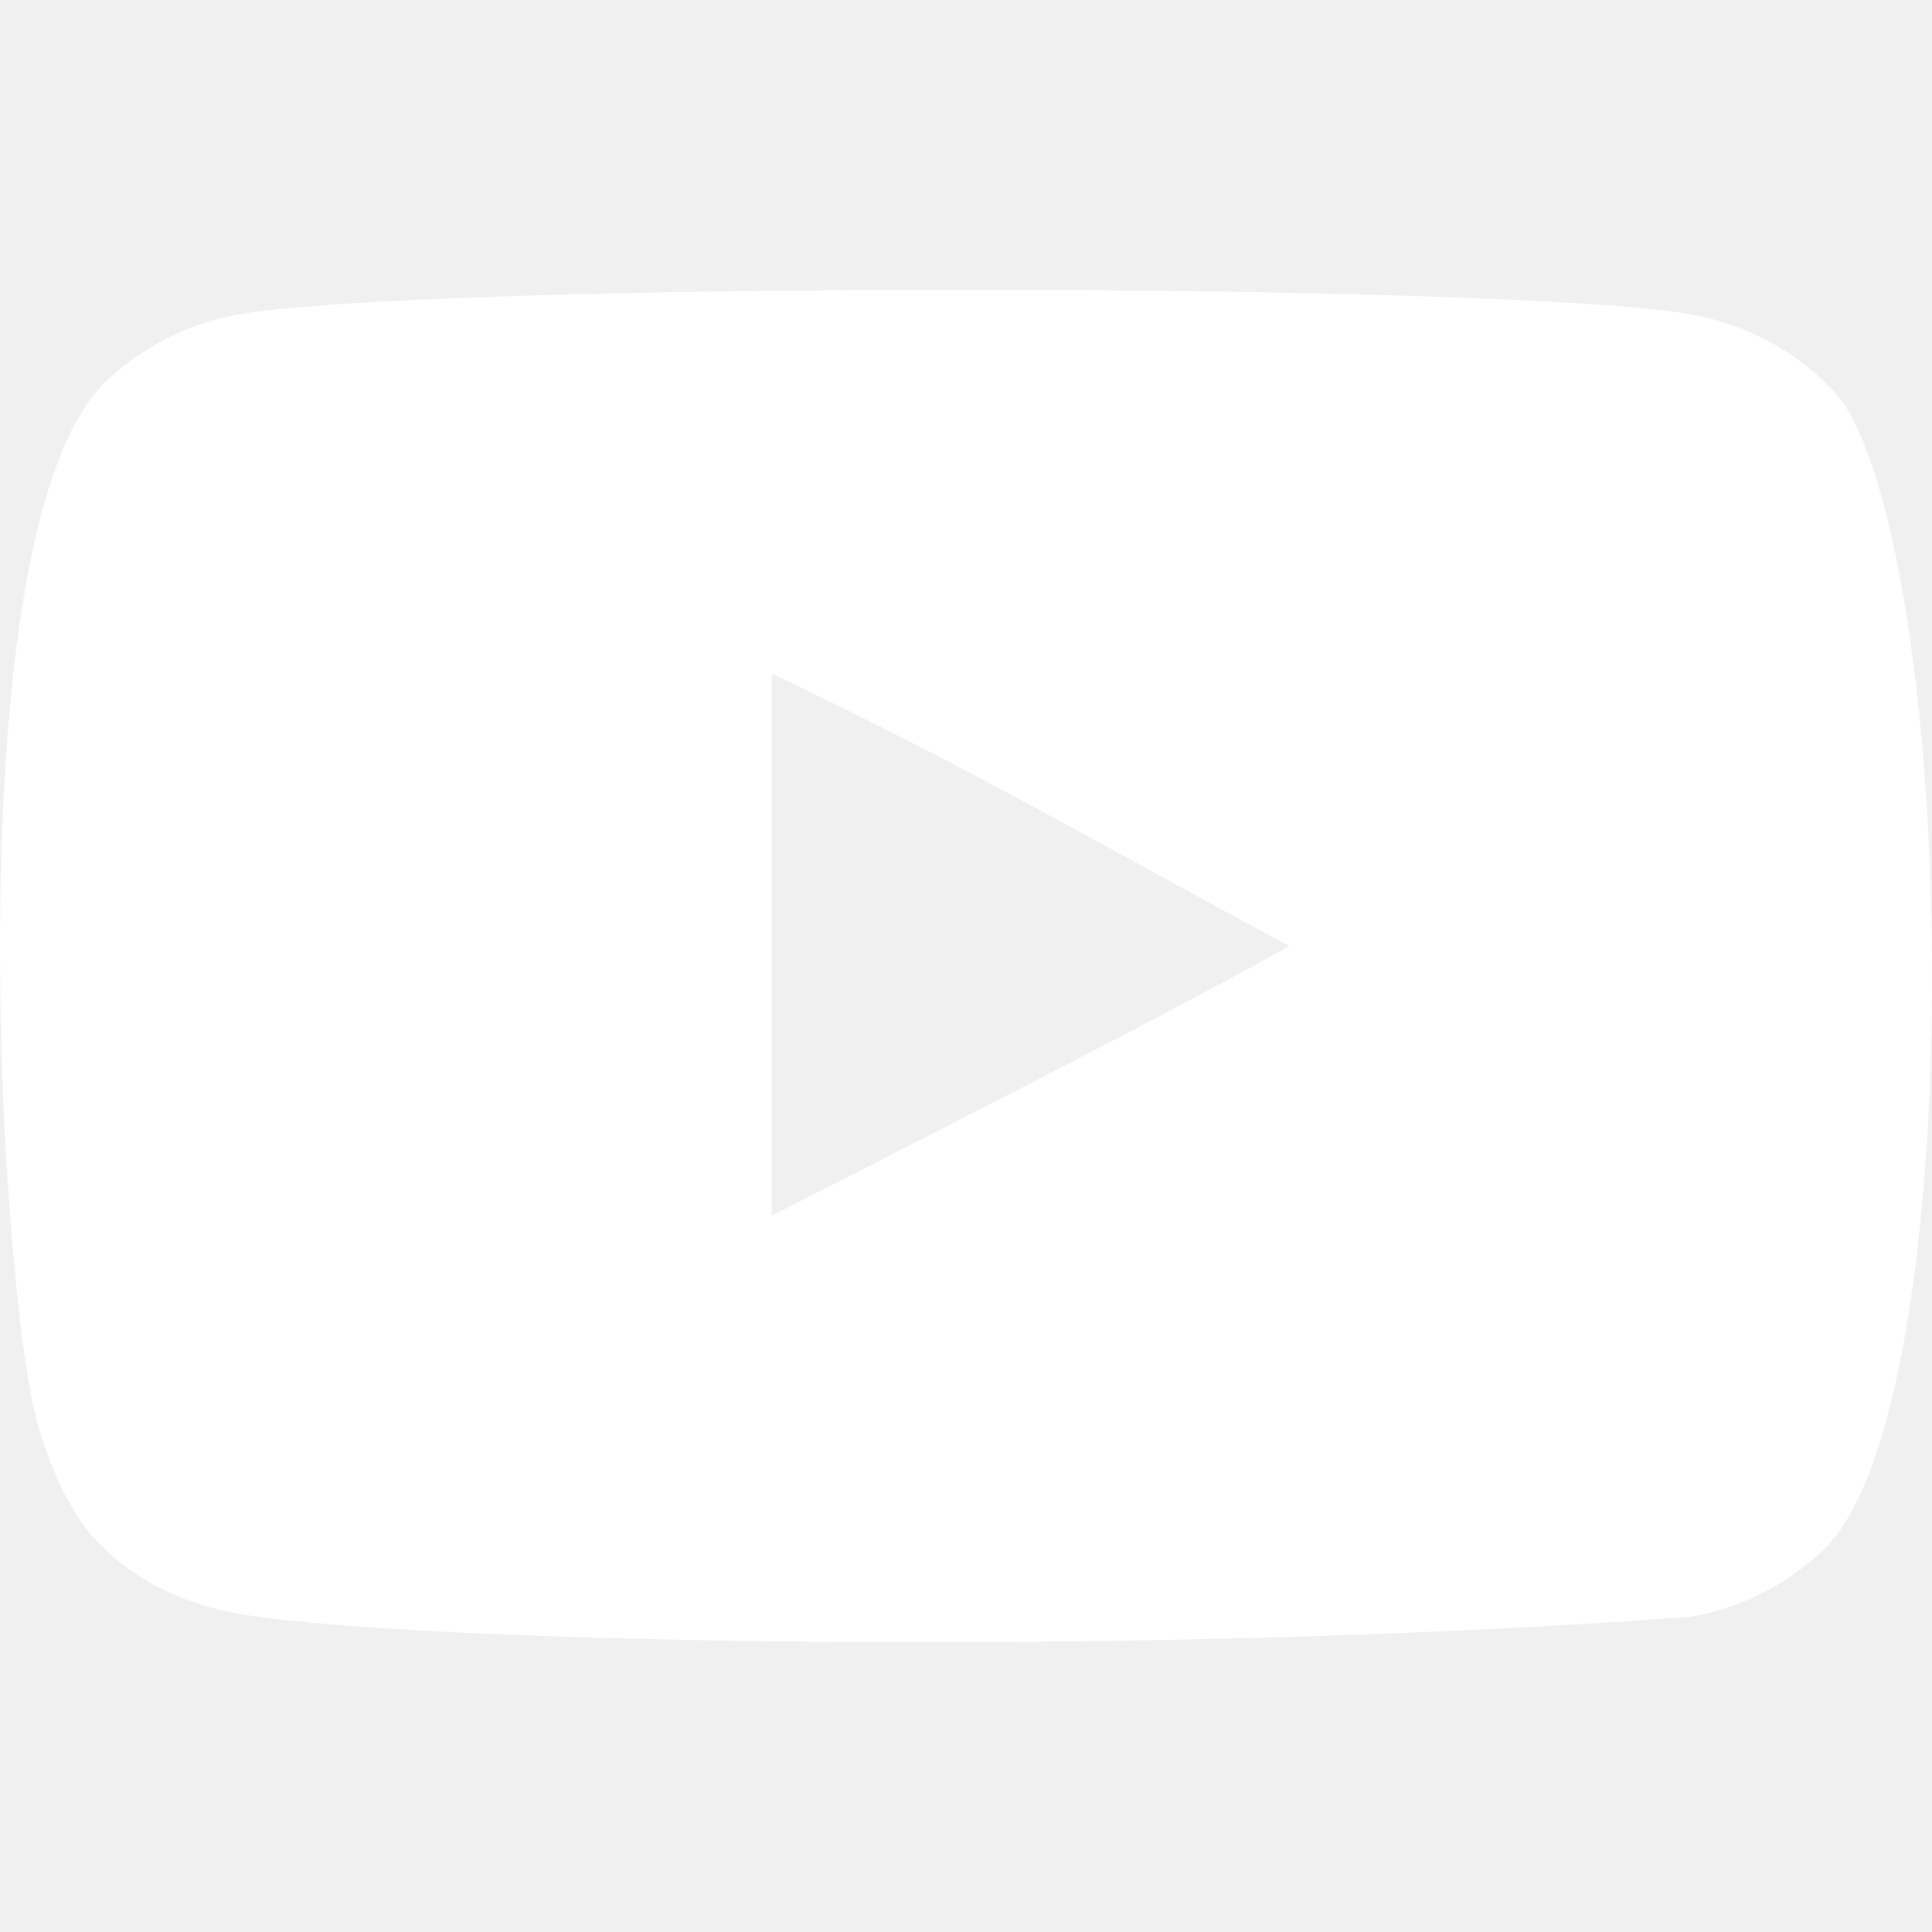
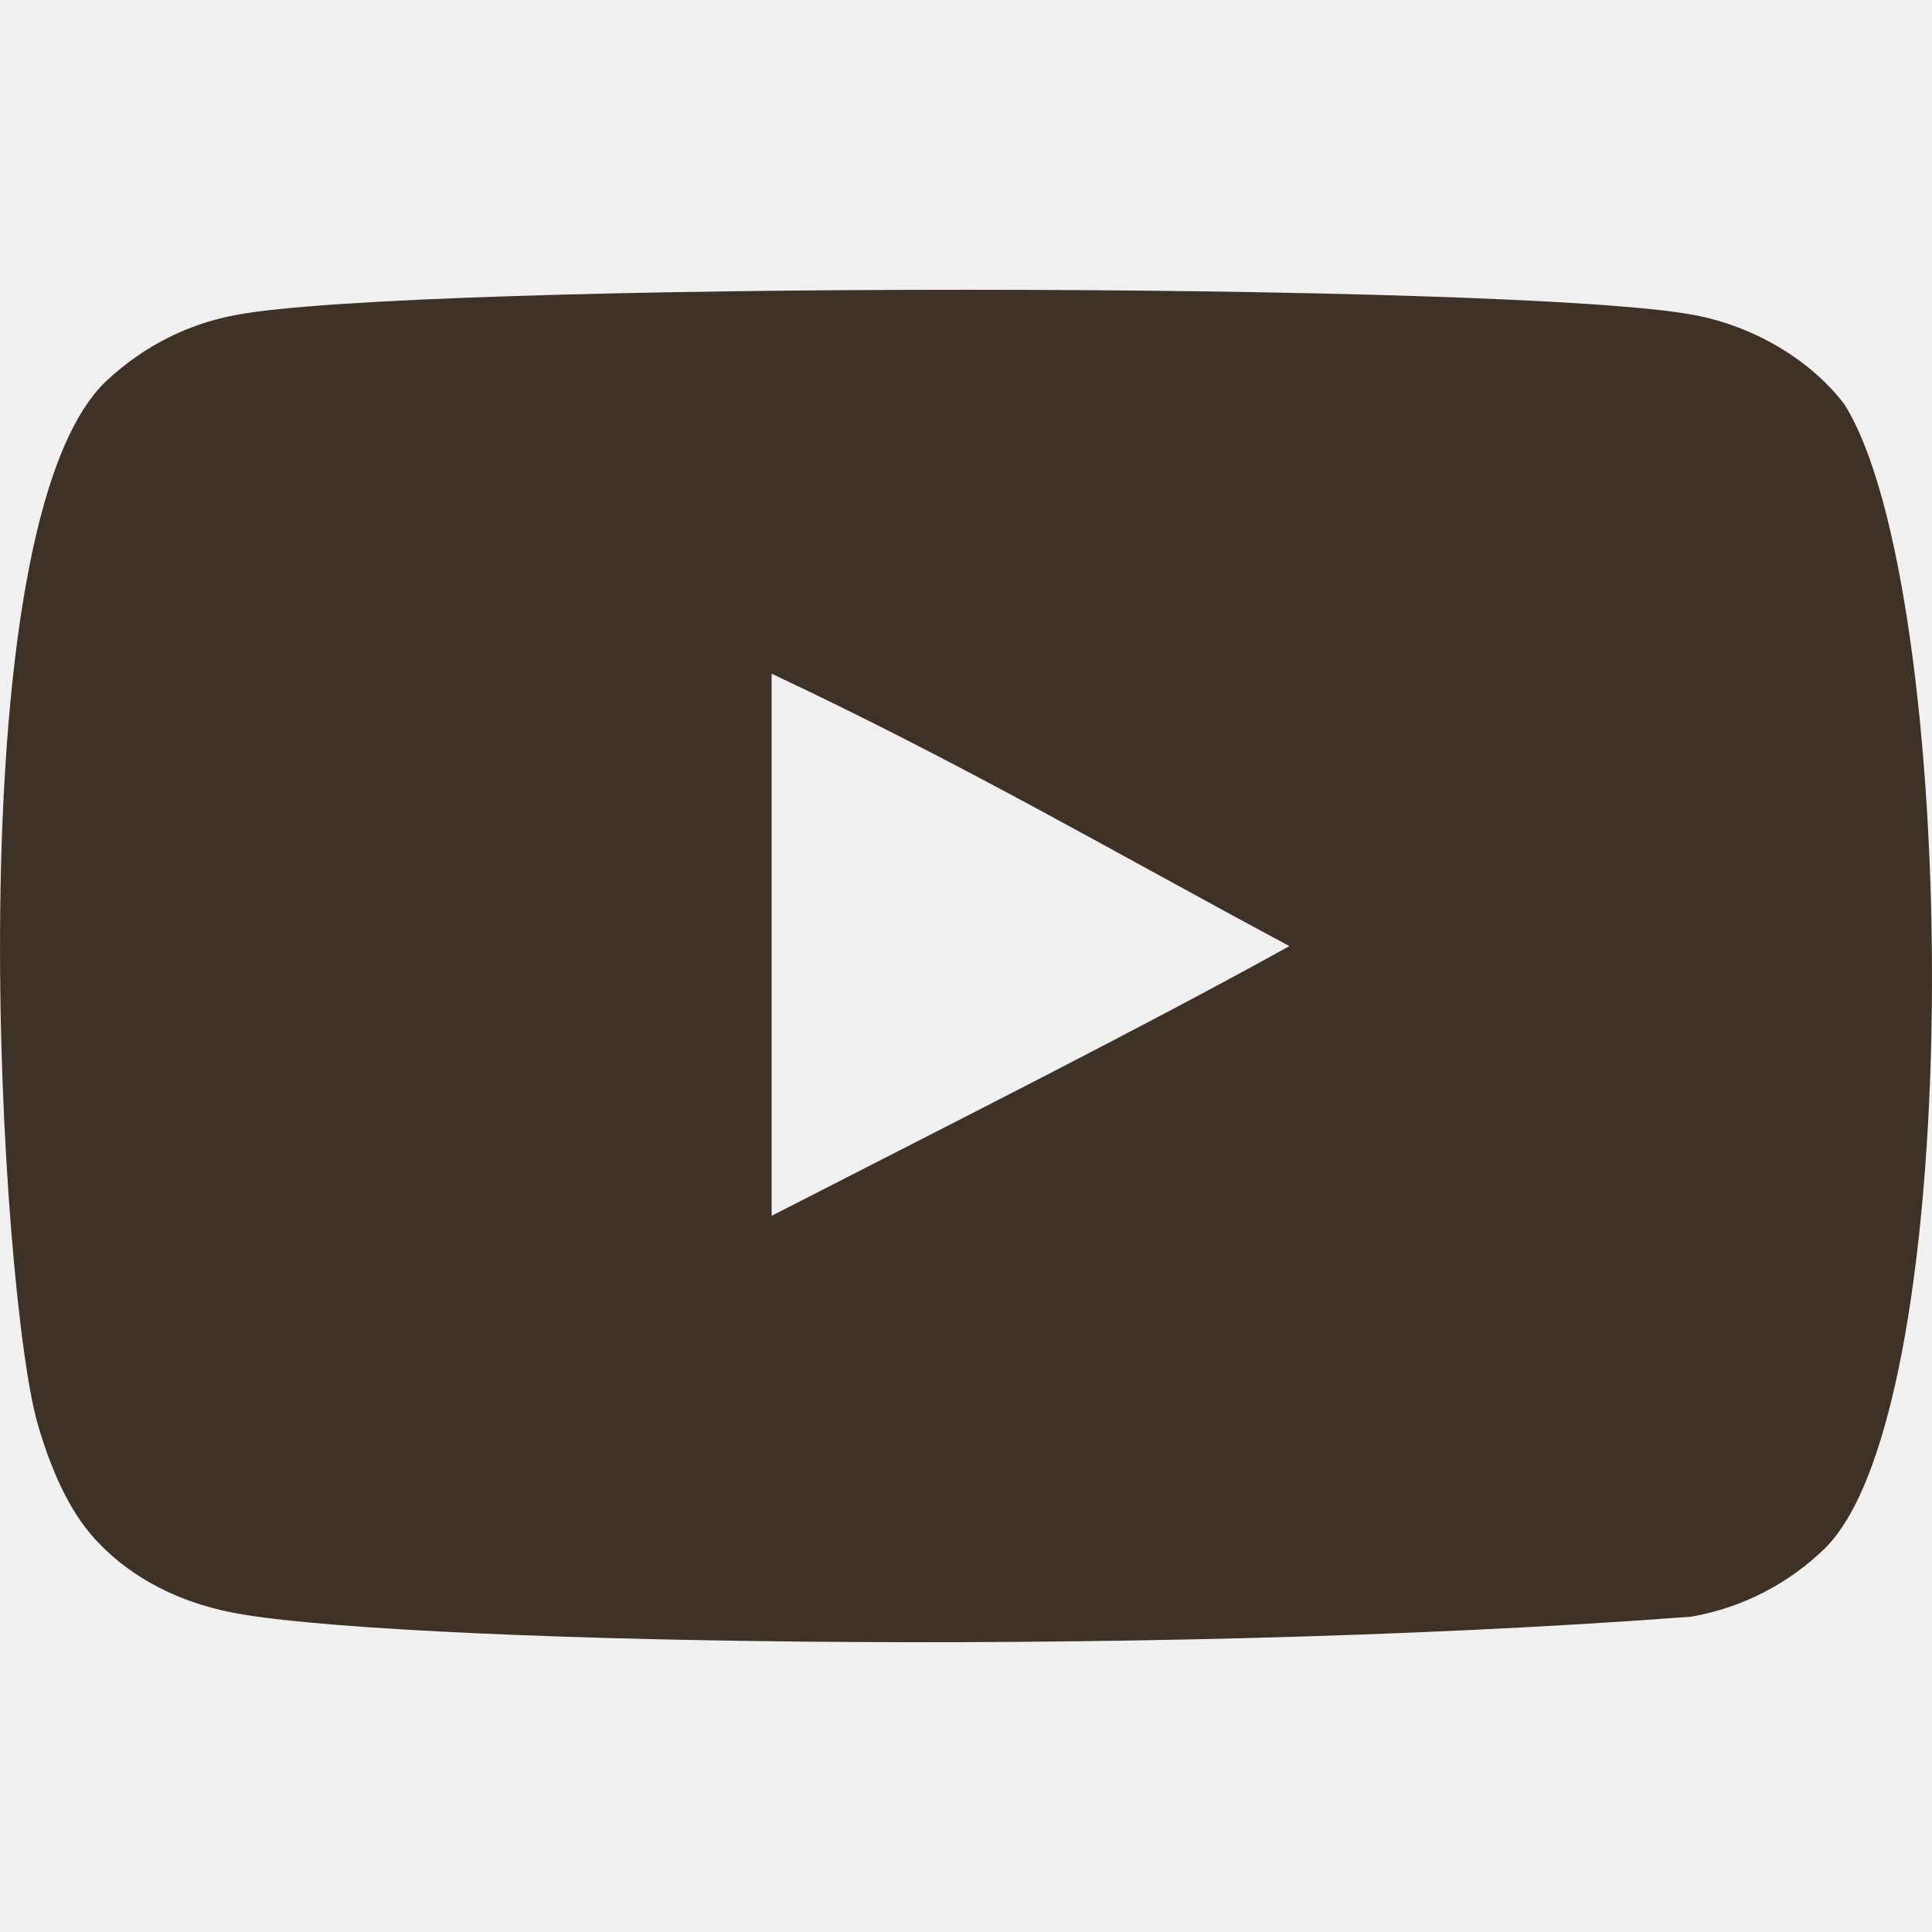
<svg xmlns="http://www.w3.org/2000/svg" width="800px" height="800px" viewBox="0 -3 20 20" version="1.1">
  <defs>

</defs>
-   <g id="Page-1" stroke="none" stroke-width="1" fill="white" fill-rule="evenodd">
-     <g id="Dribbble-Light-Preview" transform="translate(-300, -7442)" fill="#ffffff">
+   <g id="Page-1" stroke="none" stroke-width="1" fill="#3e3227" fill-rule="evenodd">
+     <g id="Dribbble-Light-Preview" transform="translate(-300, -7442)" fill="#3e3227">
      <g id="icons" transform="translate(56, 160)">
        <path d="M251.988,7291.586 L251.988,7285.974 C253.981,7286.912 255.524,7287.817 257.348,7288.794 C255.843,7289.628 253.981,7290.565 251.988,7291.586 M263.091,7283.183 C262.747,7282.73 262.162,7282.378 261.538,7282.261 C259.705,7281.913 248.271,7281.912 246.439,7282.261 C245.939,7282.355 245.494,7282.582 245.111,7282.934 C243.5,7284.429 244.005,7292.452 244.393,7293.751 C244.557,7294.313 244.768,7294.719 245.034,7294.986 C245.376,7295.338 245.845,7295.58 246.384,7295.689 C247.893,7296.001 255.668,7296.175 261.506,7295.736 C262.044,7295.642 262.52,7295.391 262.896,7295.024 C264.386,7293.535 264.284,7285.062 263.091,7283.183" id="youtube-[#168]">

</path>
      </g>
    </g>
  </g>
</svg>
